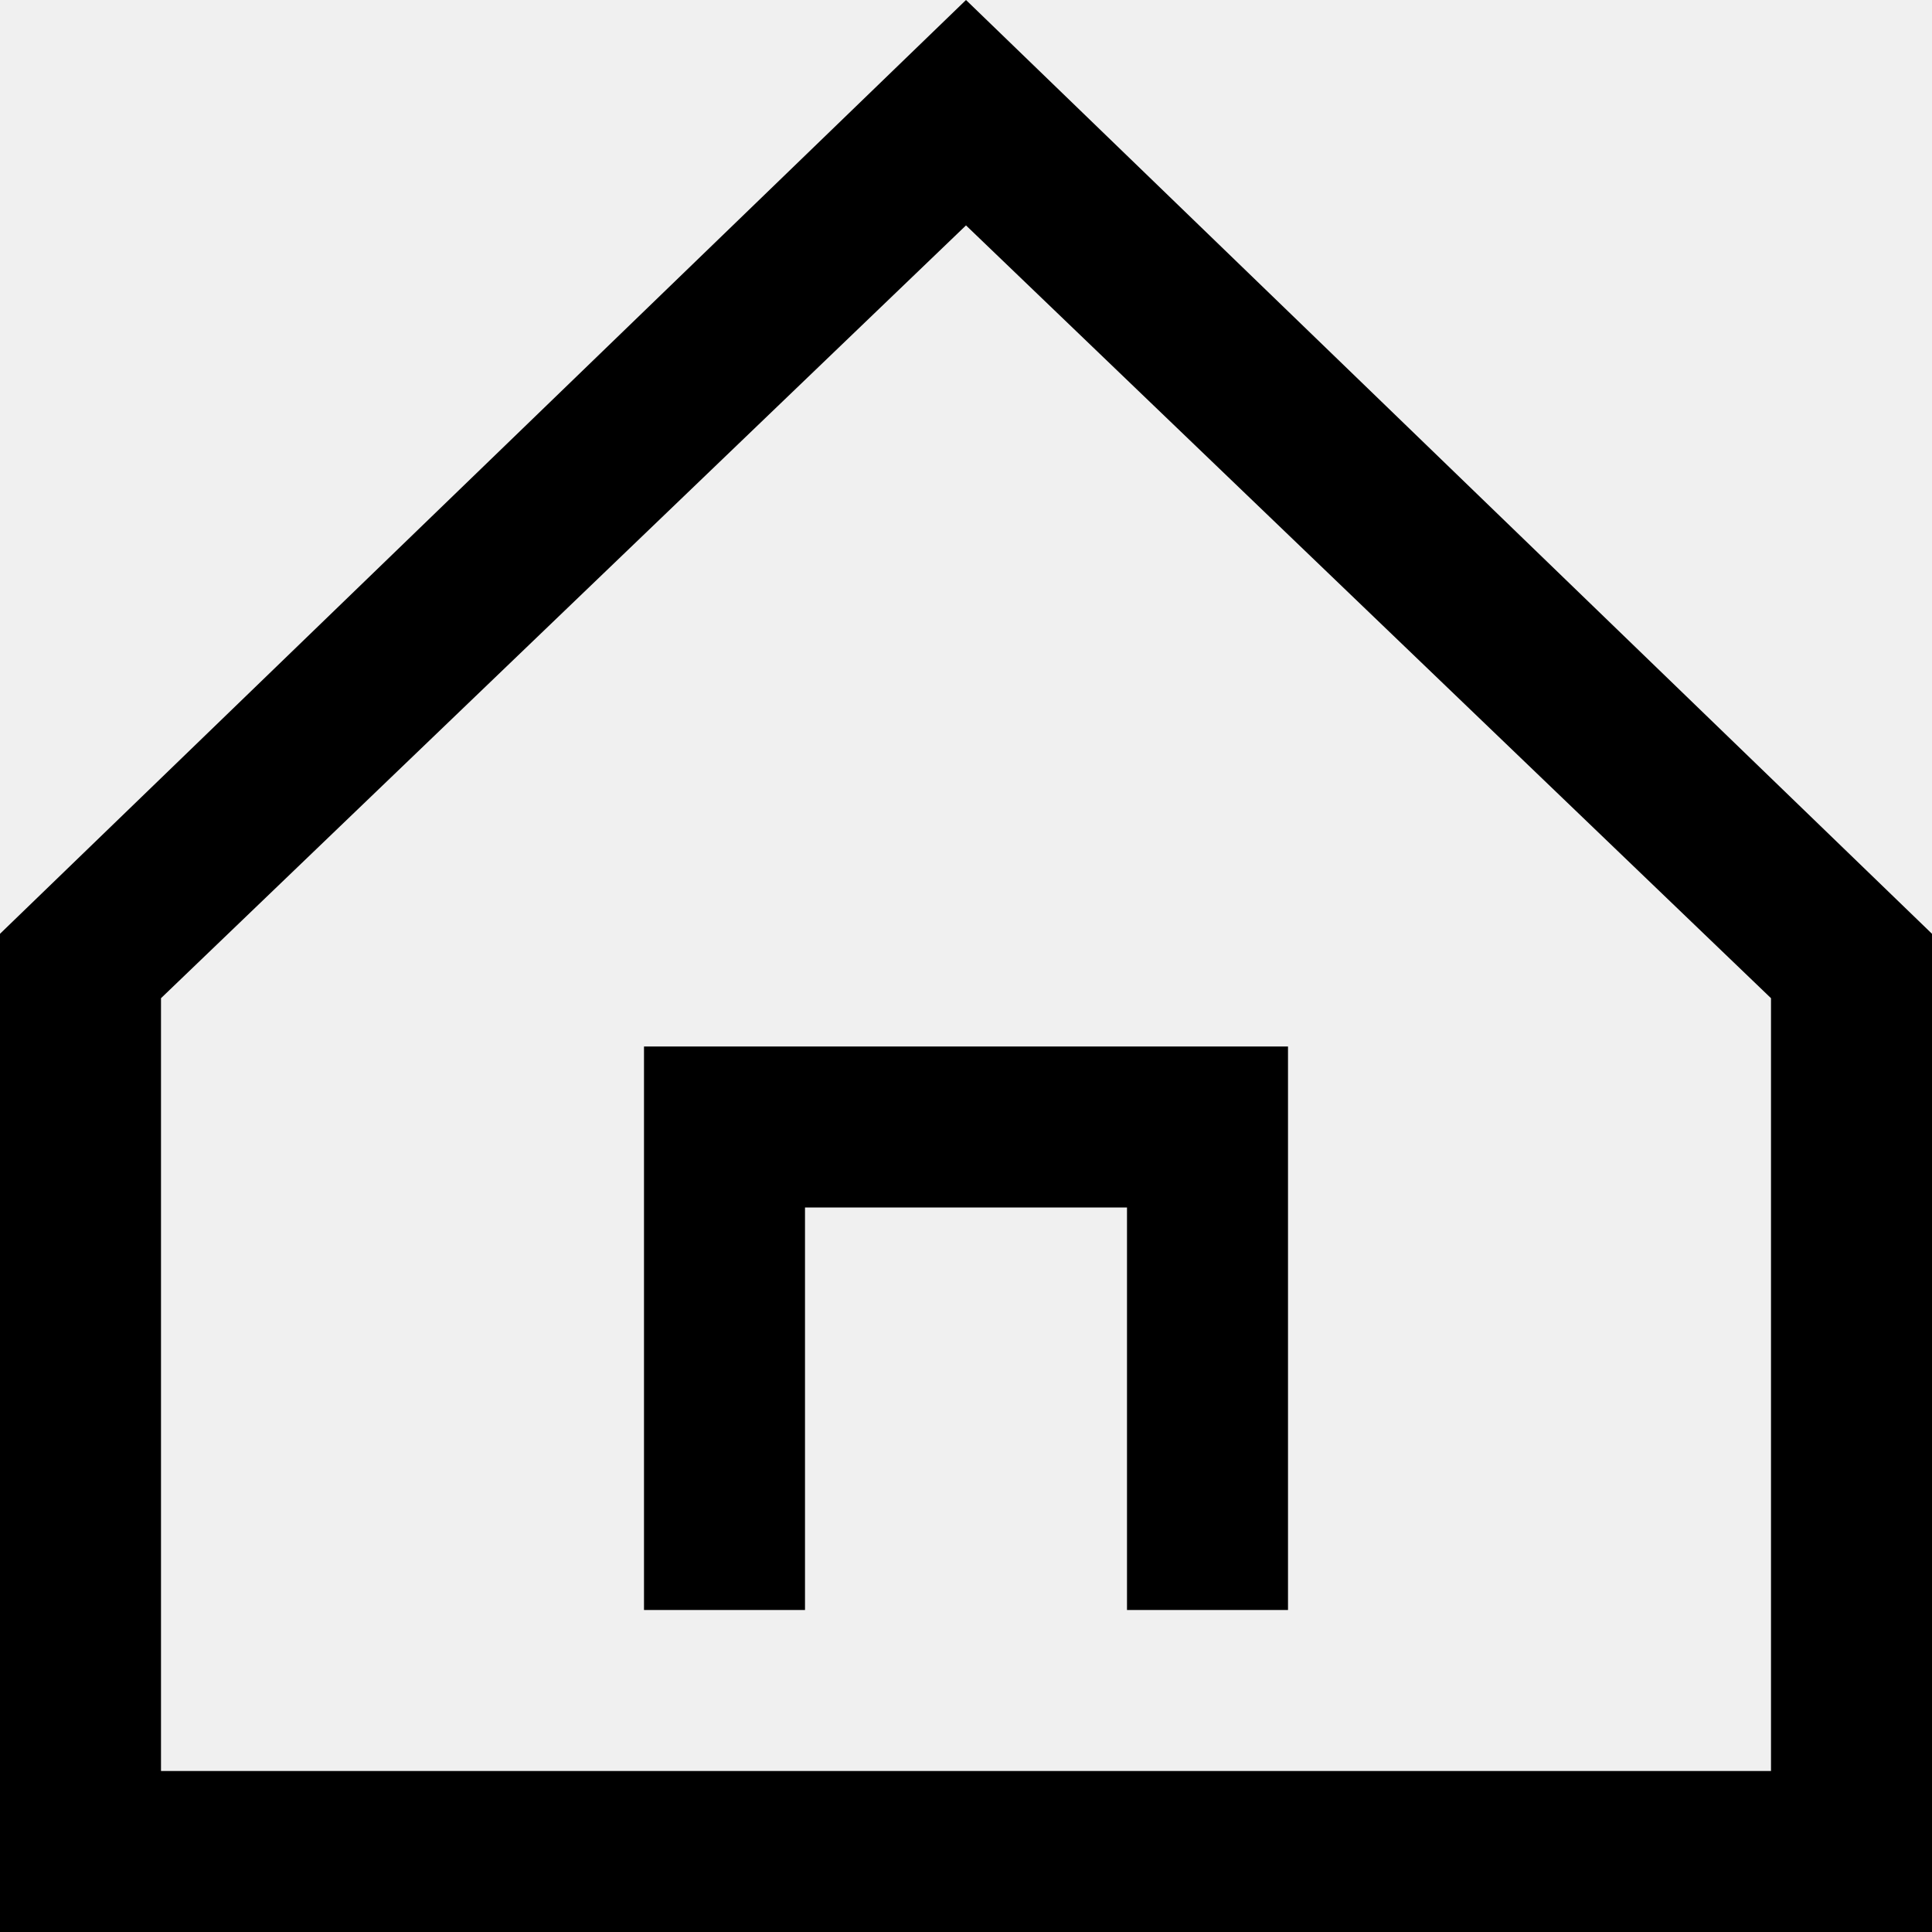
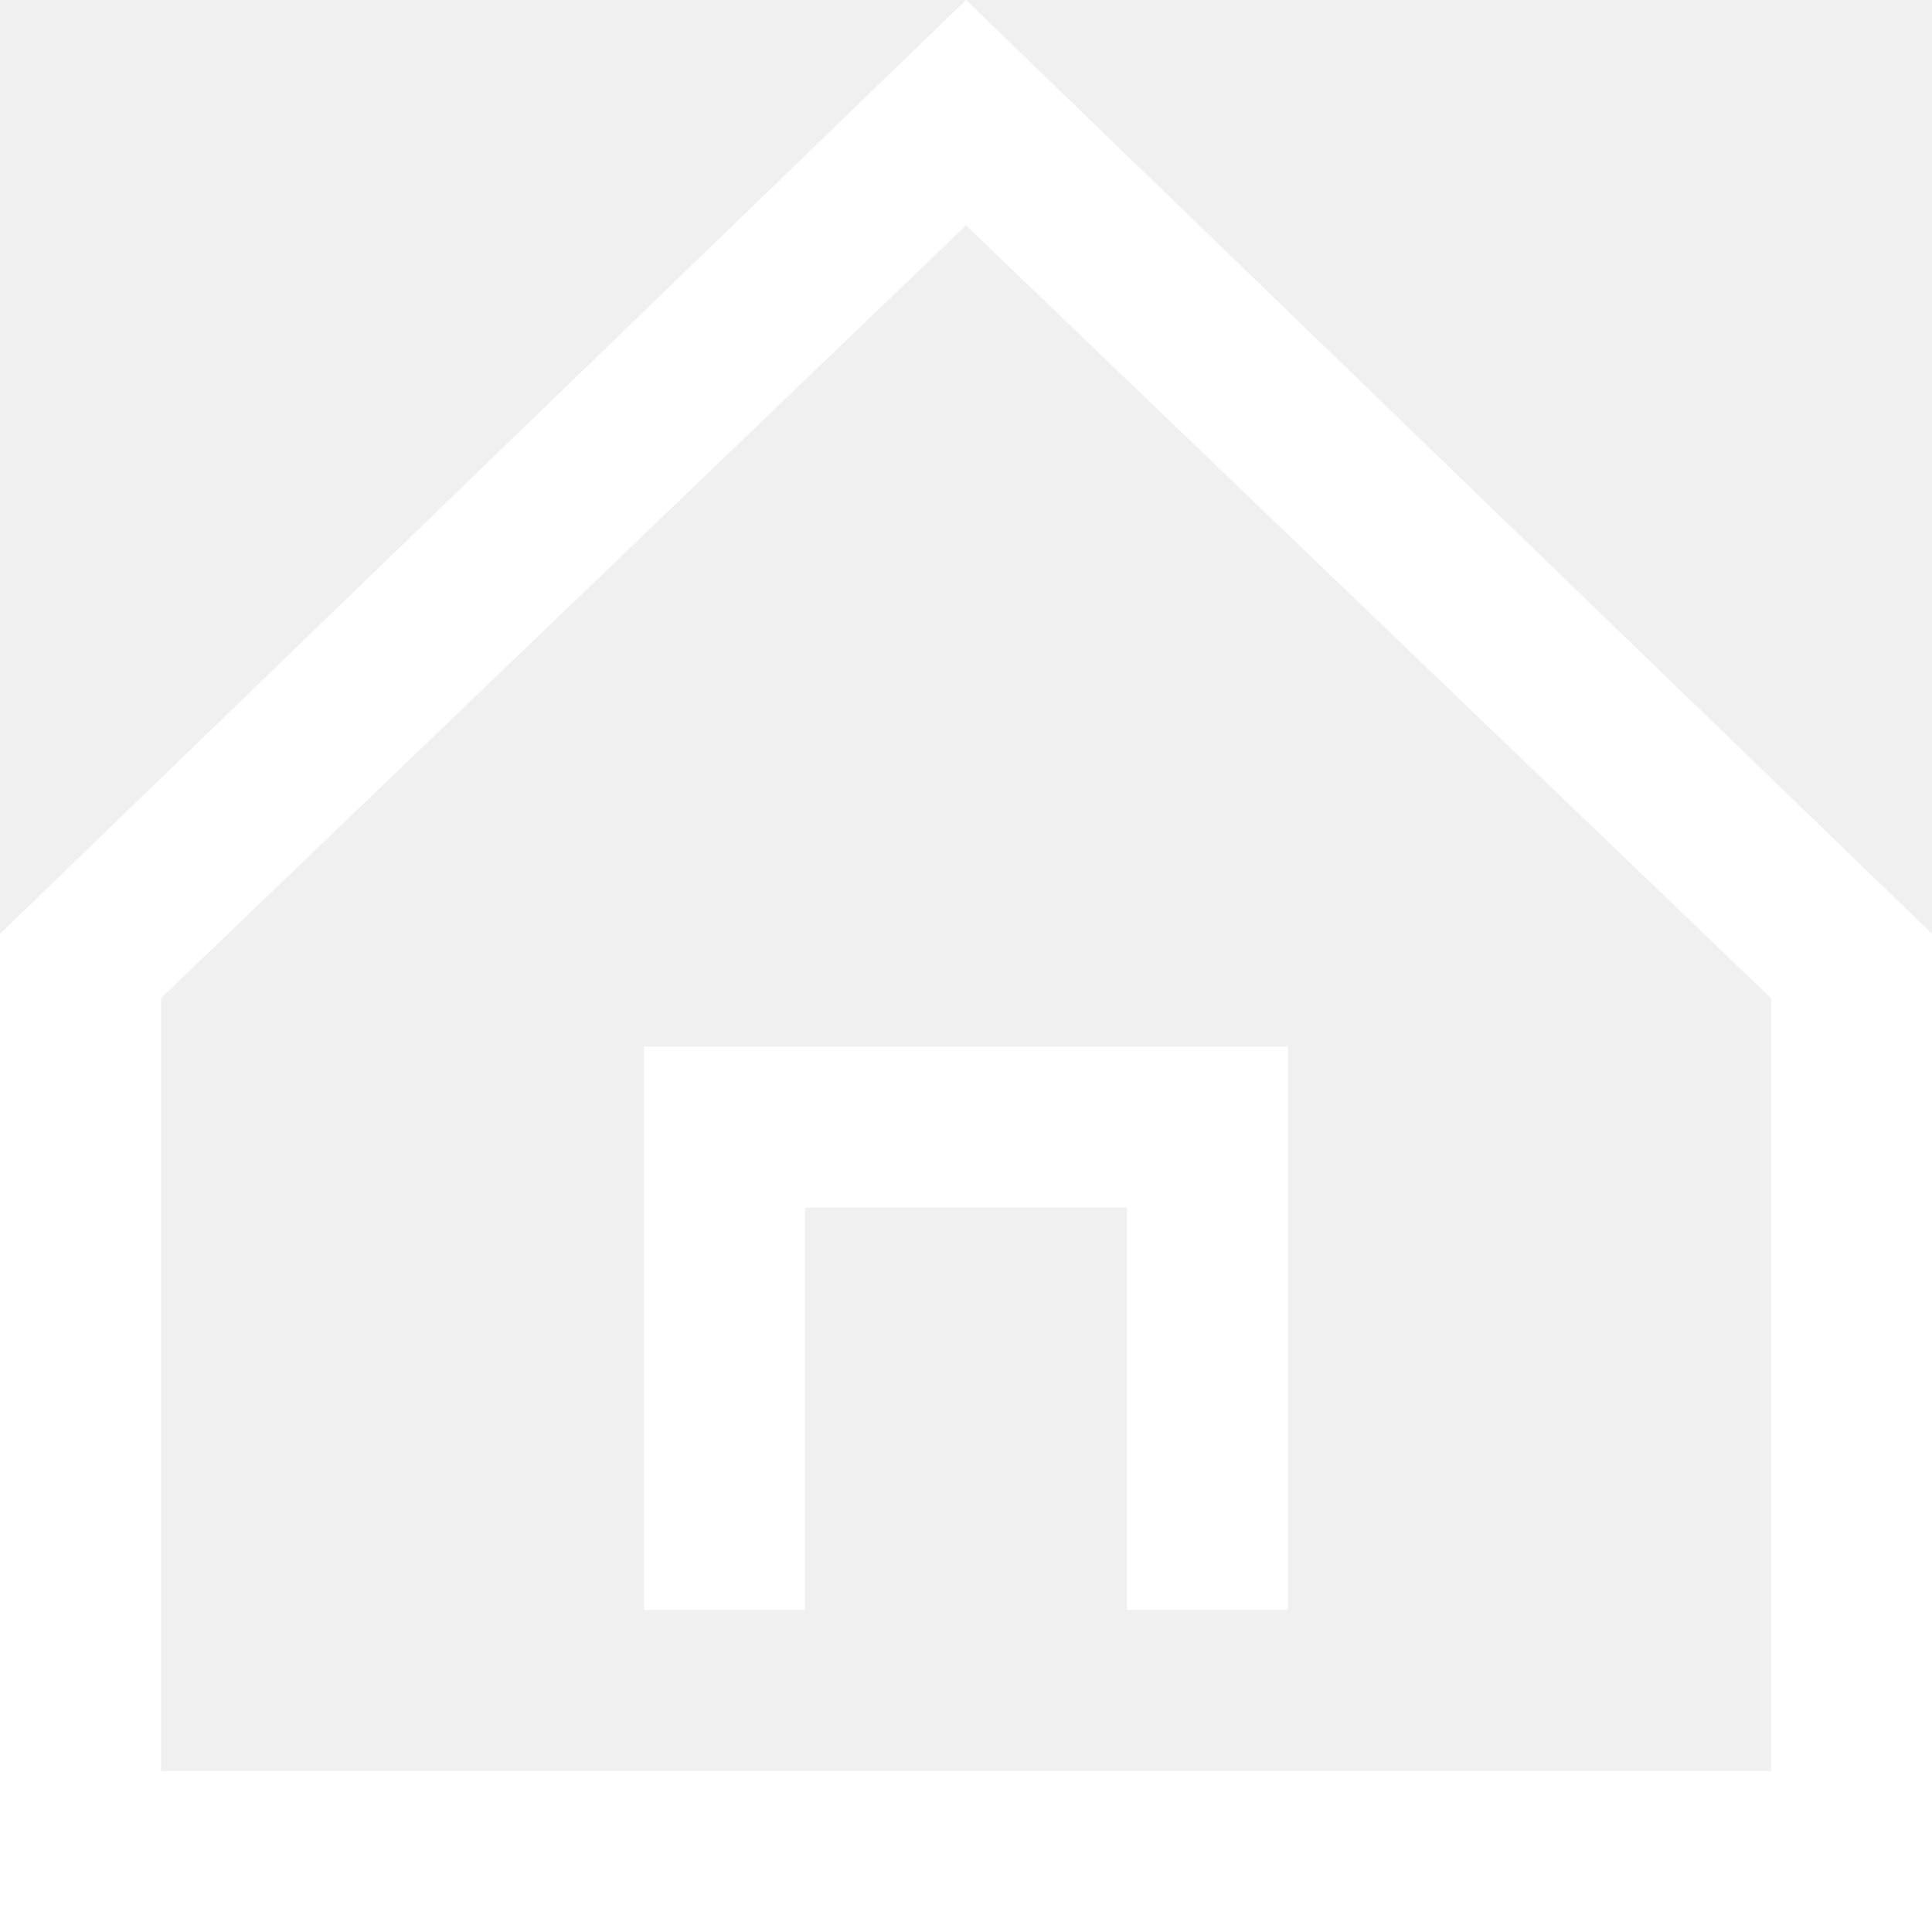
- <svg xmlns="http://www.w3.org/2000/svg" width="12" height="12" viewBox="0 0 12 12" fill="none">
-   <path d="M6 0L0 5.8V12H12V5.8L6 0ZM11 11H1V6.2L6 1.4L11 6.2V11Z" fill="black" />
-   <path d="M4 10H5V7.5H7V10H8V6.5H4V10Z" fill="black" />
+ <svg xmlns="http://www.w3.org/2000/svg" width="12" height="12" viewBox="0 0 12 12" fill="white">
+   <path d="M6 0L0 5.8V12H12V5.8L6 0ZM11 11H1V6.2L6 1.4L11 6.2V11Z" fill="white" />
+   <path d="M4 10H5V7.5H7V10H8V6.5H4V10Z" fill="white" />
</svg>
